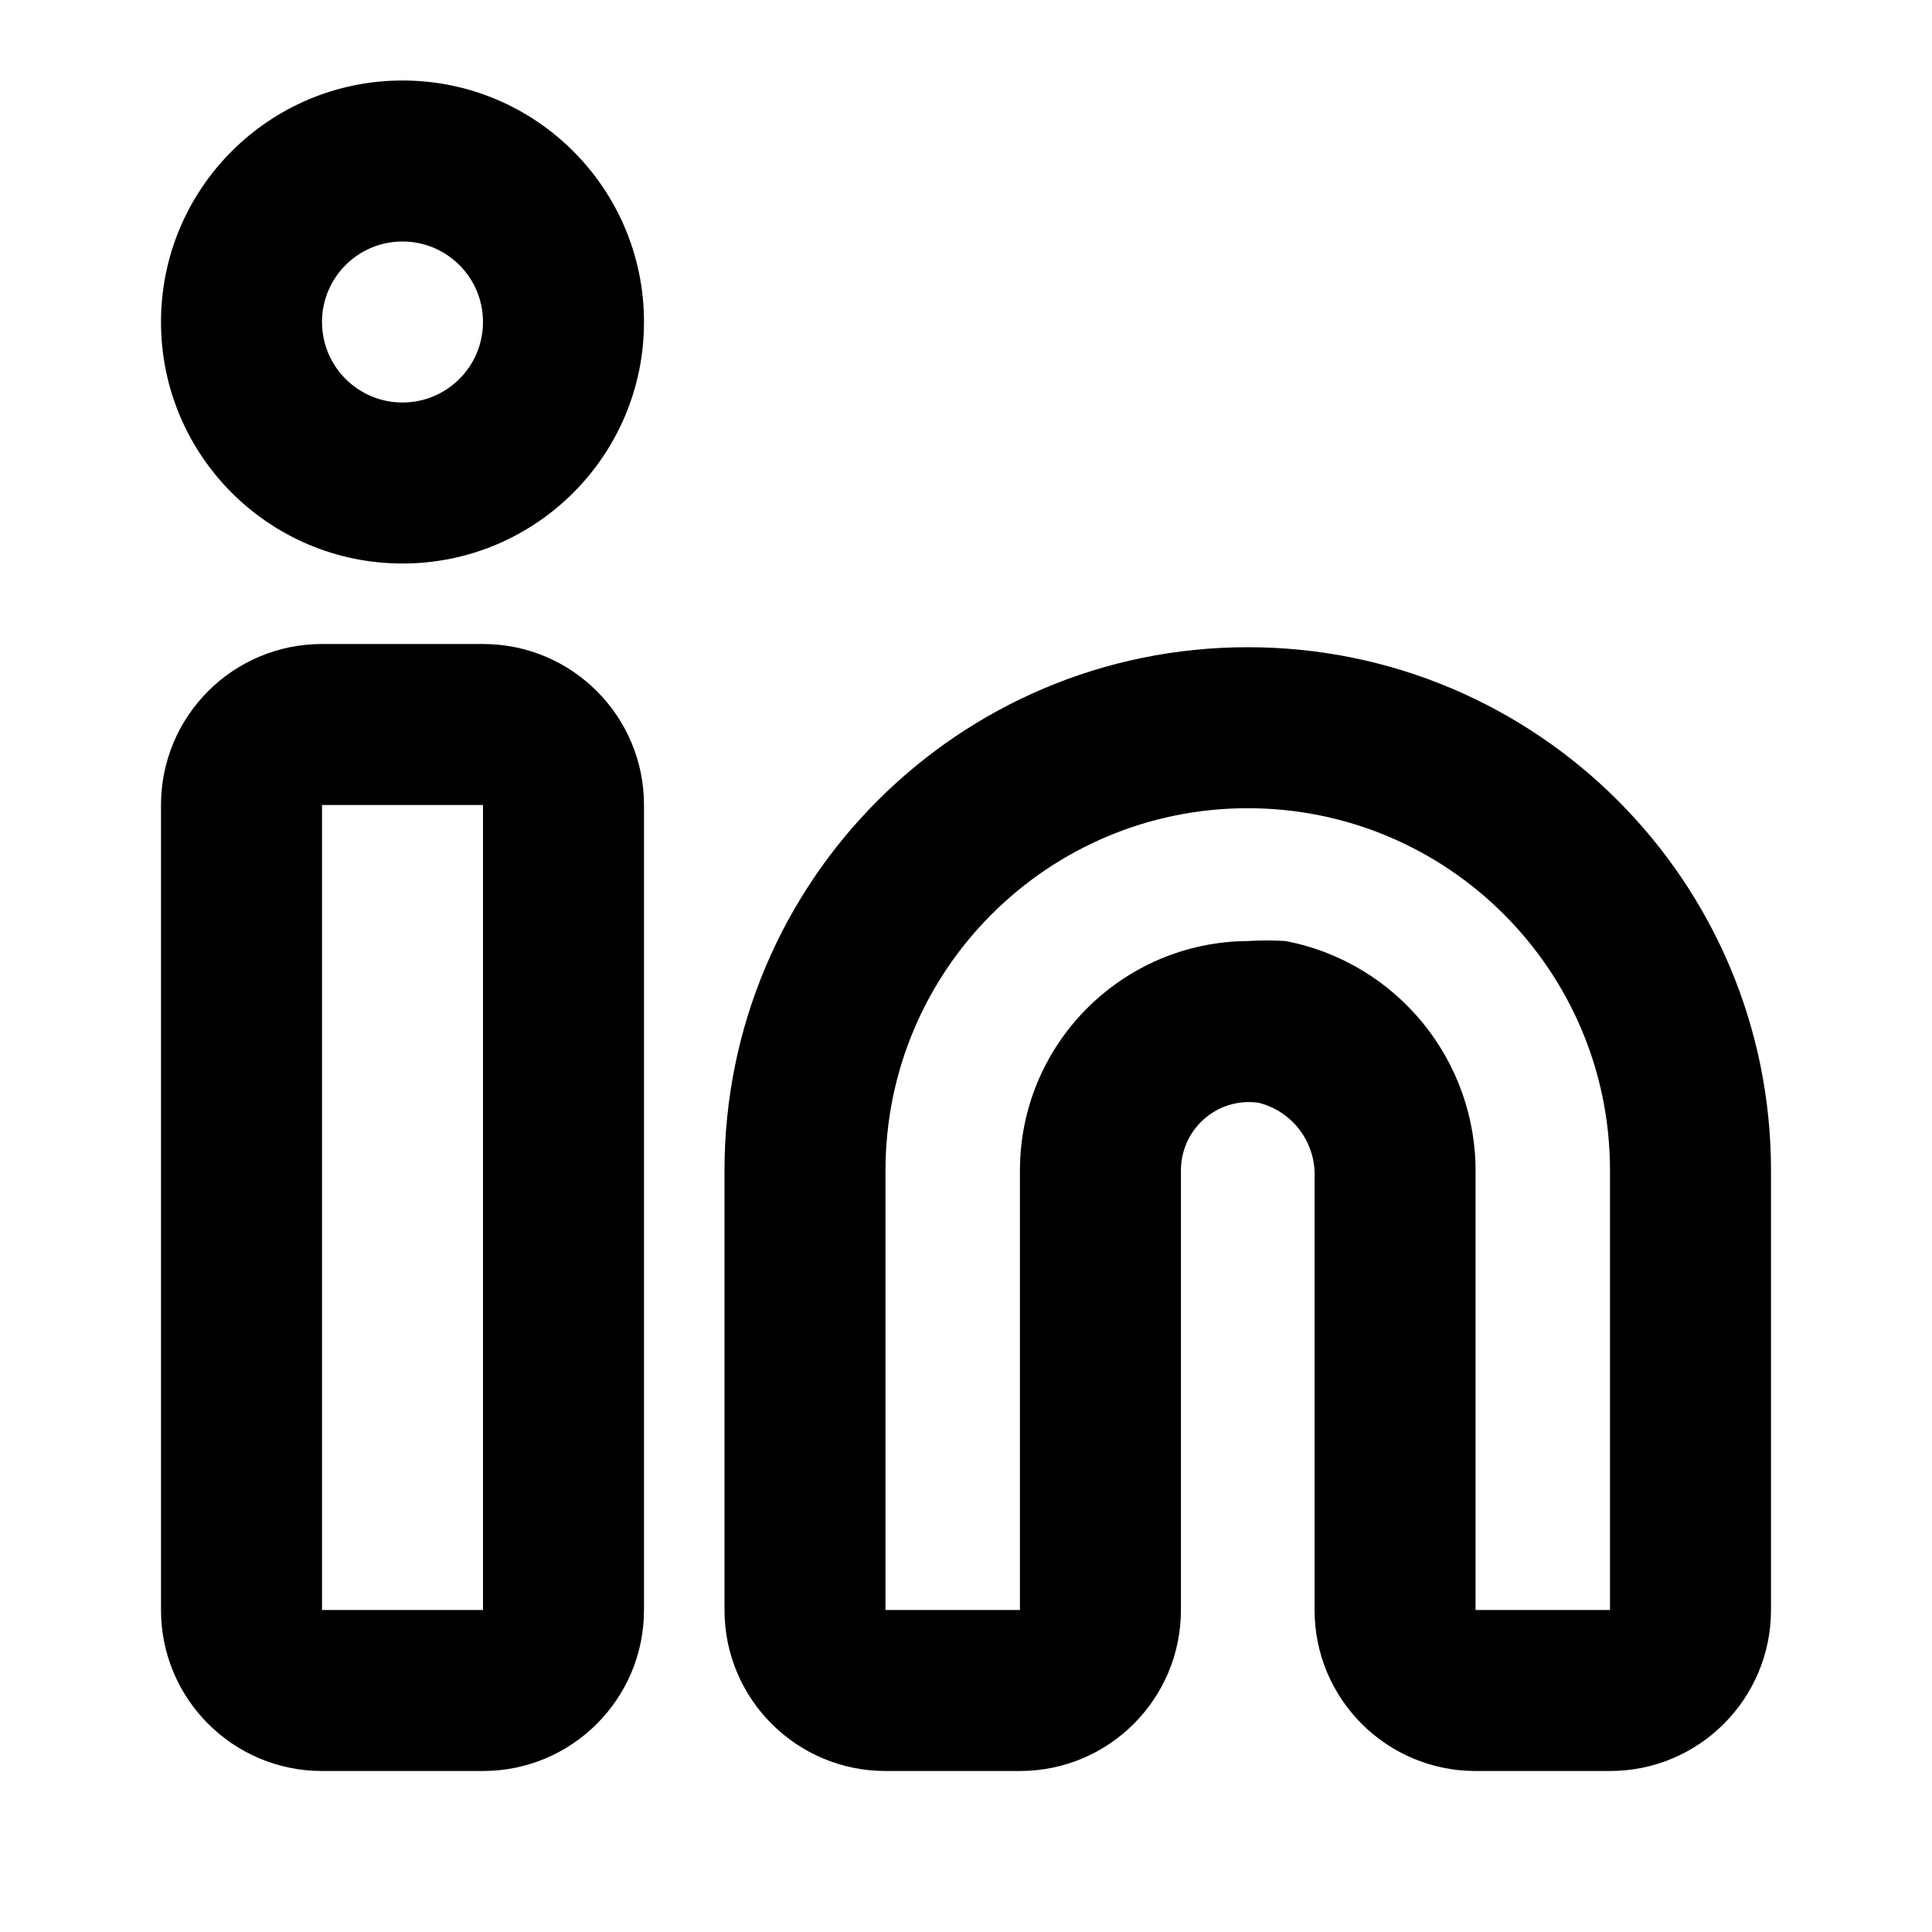
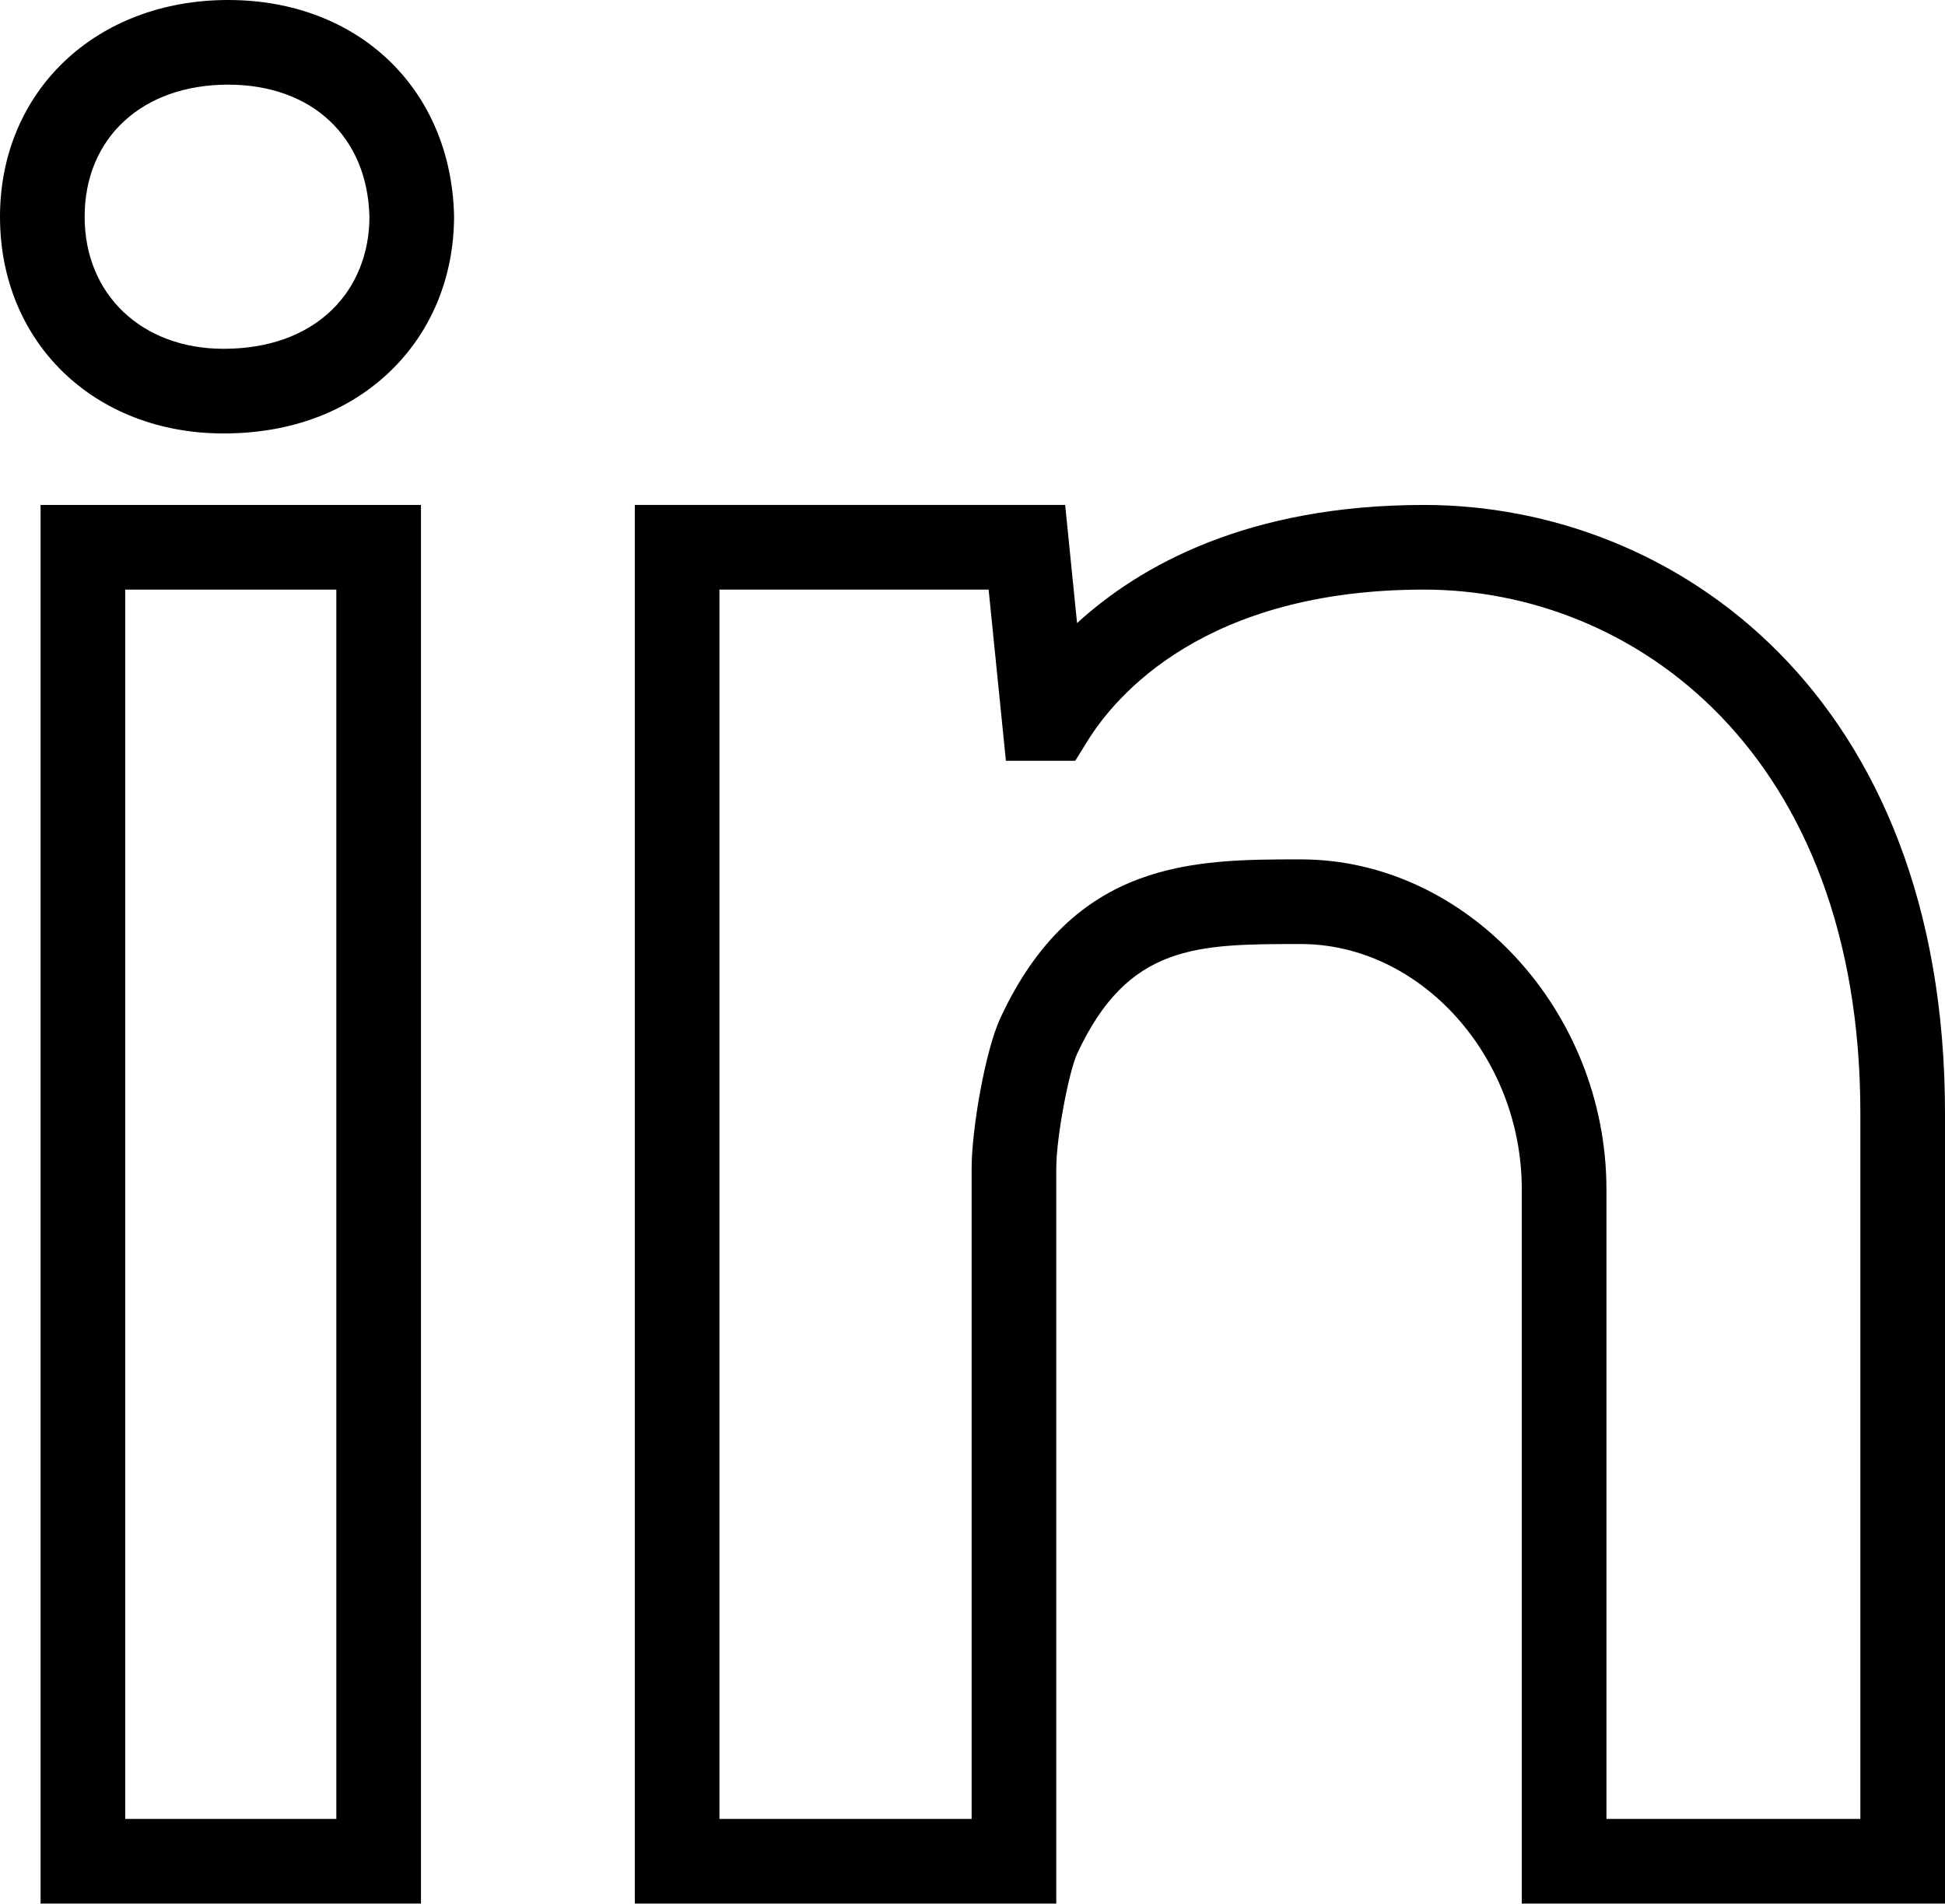
- <svg xmlns="http://www.w3.org/2000/svg" viewBox="0 0 24 24">
-   <g data-name="Layer 2">
-     <g data-name="linkedin">
-       <rect width="24" height="24" transform="rotate(180 12 12)" opacity="0" />
-       <path d="M20 22h-1.67a2 2 0 0 1-2-2v-5.37a.92.92 0 0 0-.69-.93.84.84 0 0 0-.67.19.85.85 0 0 0-.3.65V20a2 2 0 0 1-2 2H11a2 2 0 0 1-2-2v-5.46a6.5 6.5 0 1 1 13 0V20a2 2 0 0 1-2 2zm-4.5-10.31a3.73 3.73 0 0 1 .47 0 2.91 2.91 0 0 1 2.36 2.9V20H20v-5.46a4.5 4.5 0 1 0-9 0V20h1.67v-5.46a2.85 2.85 0 0 1 2.83-2.85z" />
-       <path d="M6 22H4a2 2 0 0 1-2-2V10a2 2 0 0 1 2-2h2a2 2 0 0 1 2 2v10a2 2 0 0 1-2 2zM4 10v10h2V10z" />
-       <path d="M5 7a3 3 0 1 1 3-3 3 3 0 0 1-3 3zm0-4a1 1 0 1 0 1 1 1 1 0 0 0-1-1z" />
-     </g>
+ <svg xmlns="http://www.w3.org/2000/svg" enable-background="new 0 0 183.836 179.898" id="linkedin" version="1.1" viewBox="0 0 183.836 179.898" xml:space="preserve">
+   <g>
+     <path d="M21.566,0C9.07,0,0,8.617,0,20.488c0,11.864,8.891,20.475,21.137,20.475c6.352,0,11.824-2.058,15.828-5.955   c3.84-3.738,5.957-8.894,5.953-14.613C42.637,8.387,33.855,0,21.566,0z M31.387,29.273   c-2.48,2.414-6.027,3.69-10.25,3.69C13.402,32.963,8,27.834,8,20.488C8,13.02,13.453,8,21.566,8   c7.934,0,13.172,4.939,13.352,12.49C34.918,23.938,33.664,27.056,31.387,29.273z" />
+     <path d="M3.836,179.898h35.953V47.721H3.836V179.898z M11.836,55.721h19.953v116.178H11.836V55.721z" />
+     <path d="M134.594,47.721c-16.672,0-26.879,5.754-32.793,11.166l-1.125-11.166H60v132.178h39.836v-69.471   c0-2.992,1.211-9.205,1.973-10.846c4.812-10.365,11.304-10.365,21.136-10.365c11.324,0,20.891,10.619,20.891,23.188   v67.494h40v-74.682C183.836,65.713,158.309,47.721,134.594,47.721z M175.836,171.898h-24v-59.494   c0-16.906-13.23-31.188-28.891-31.188c-10.047,0-21.434,0-28.394,14.998c-1.438,3.1-2.715,10.529-2.715,14.213   v61.471H68V55.721h25.442l1.633,16.178h6.554l1.172-1.891c2.668-4.295,11.106-14.287,31.793-14.287   c19.863,0,41.242,15.488,41.242,49.496V171.898z" />
  </g>
</svg>
